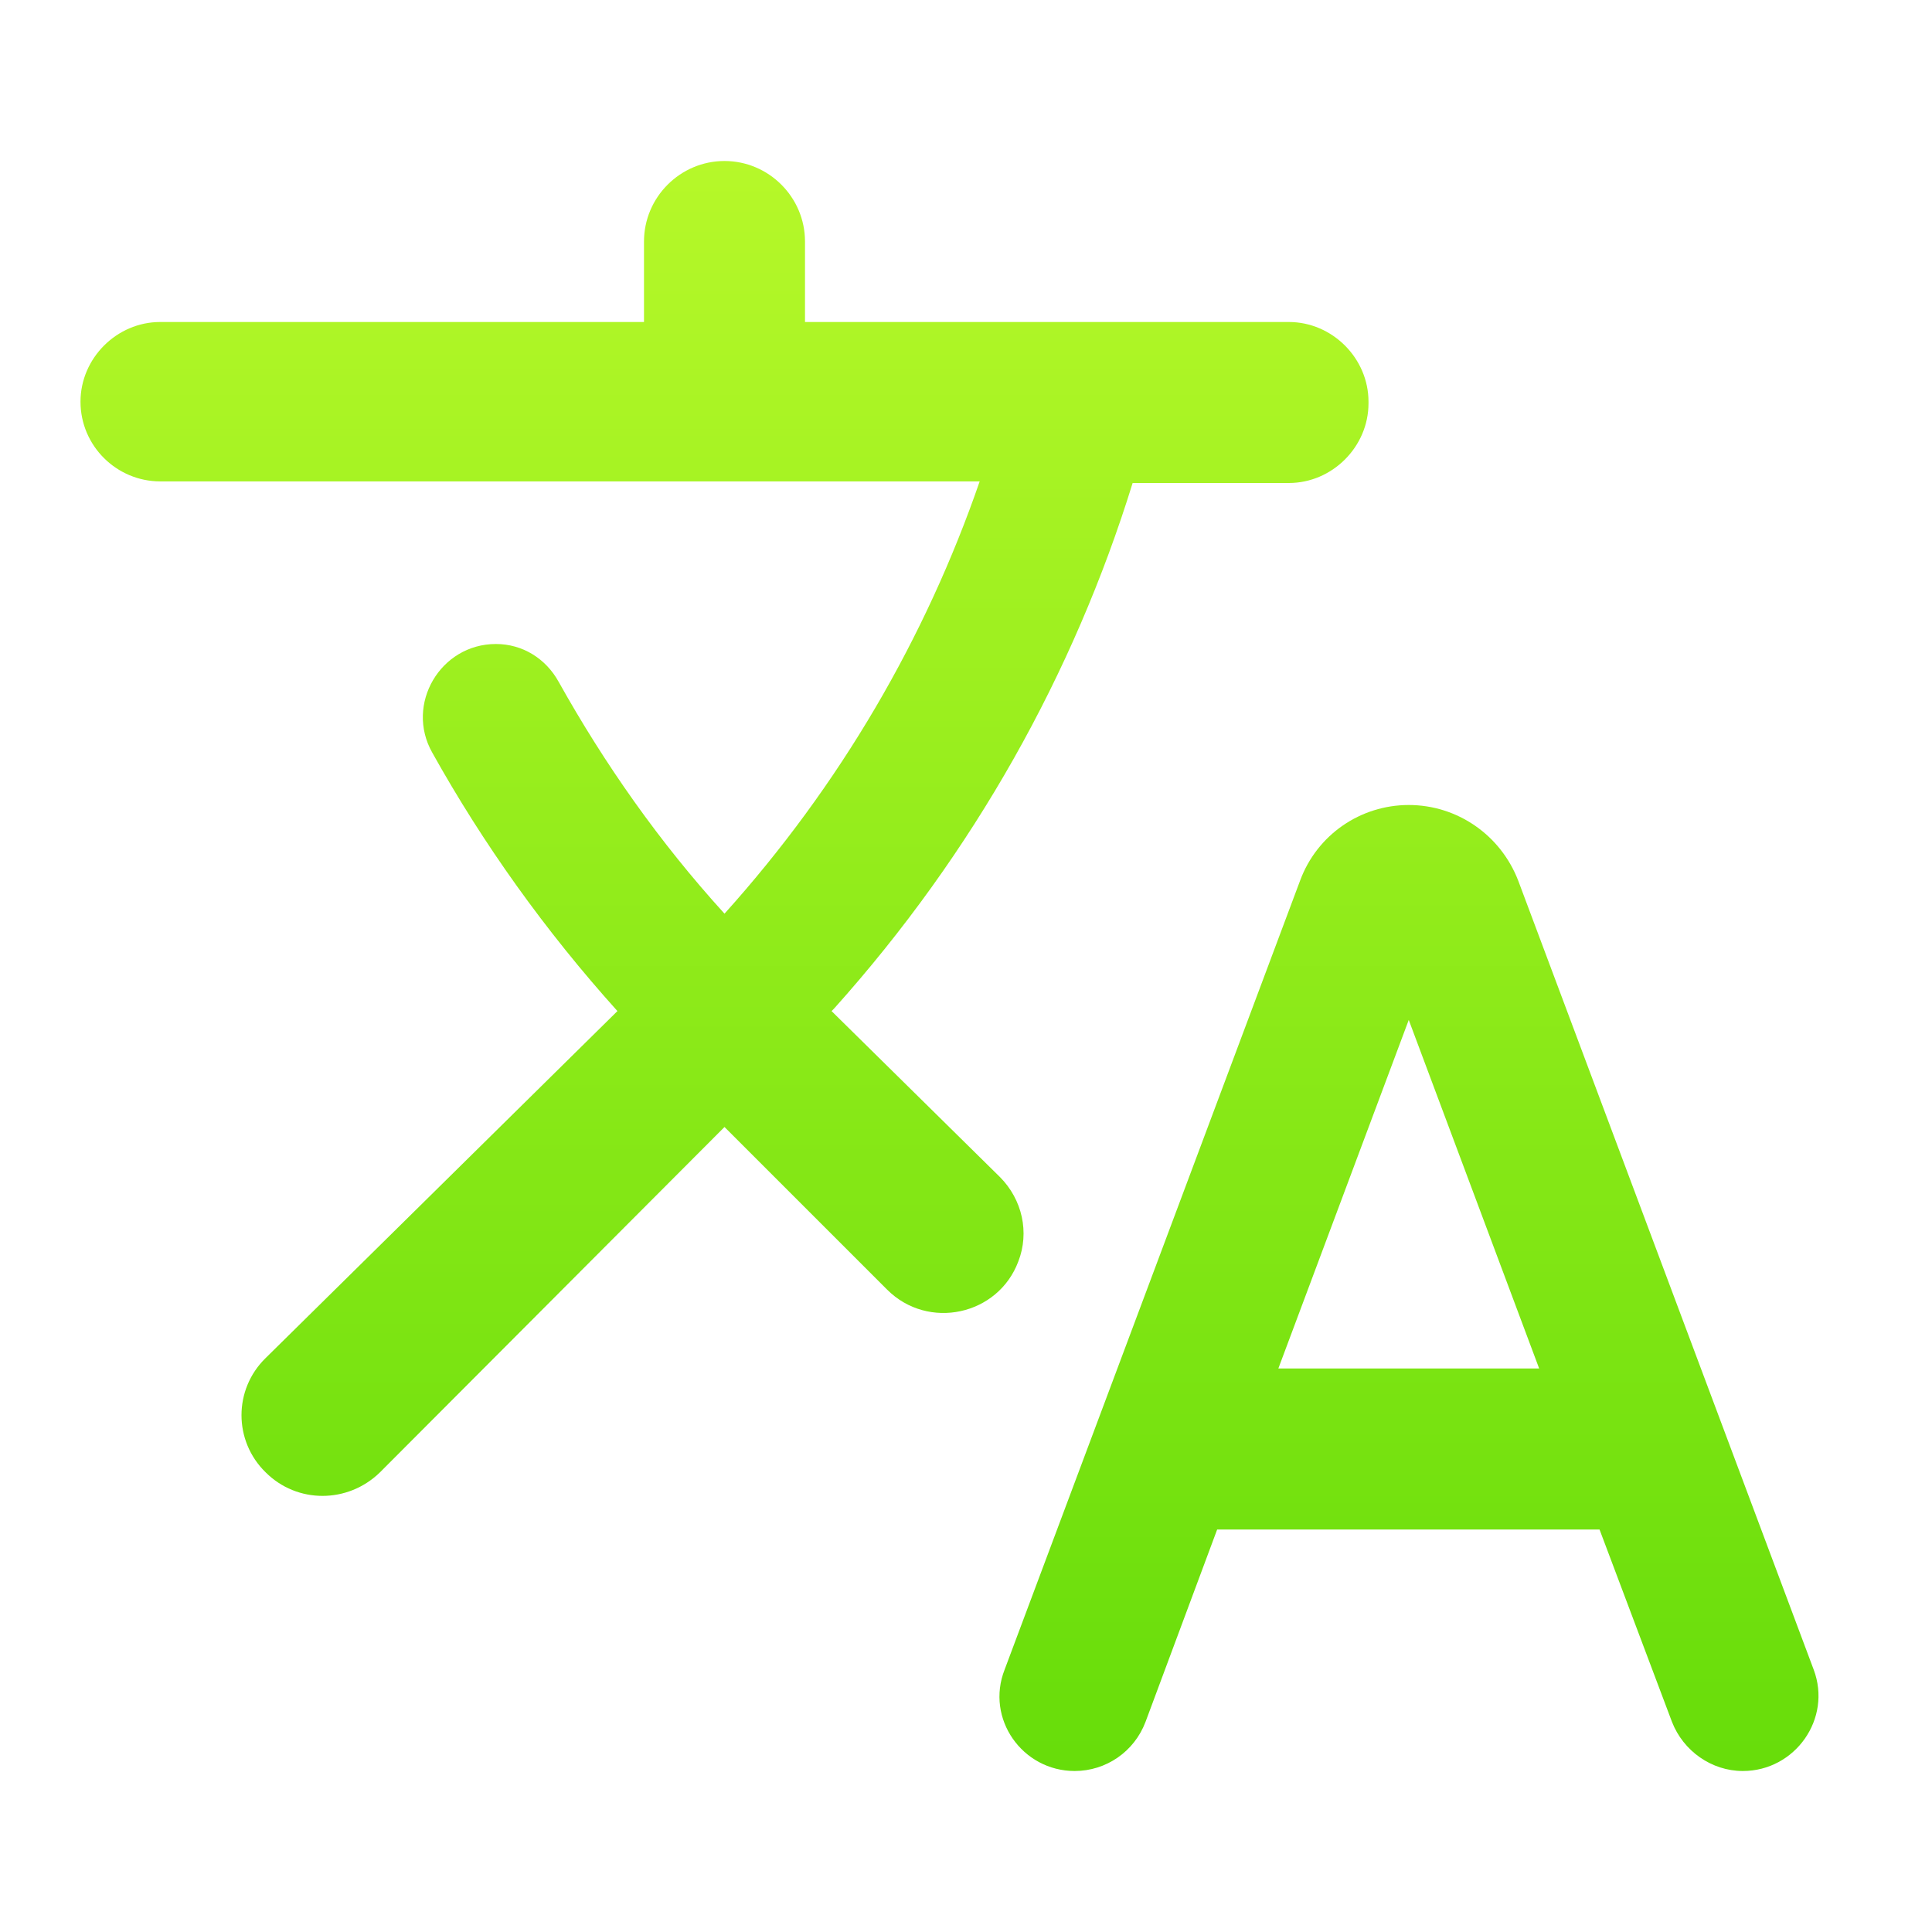
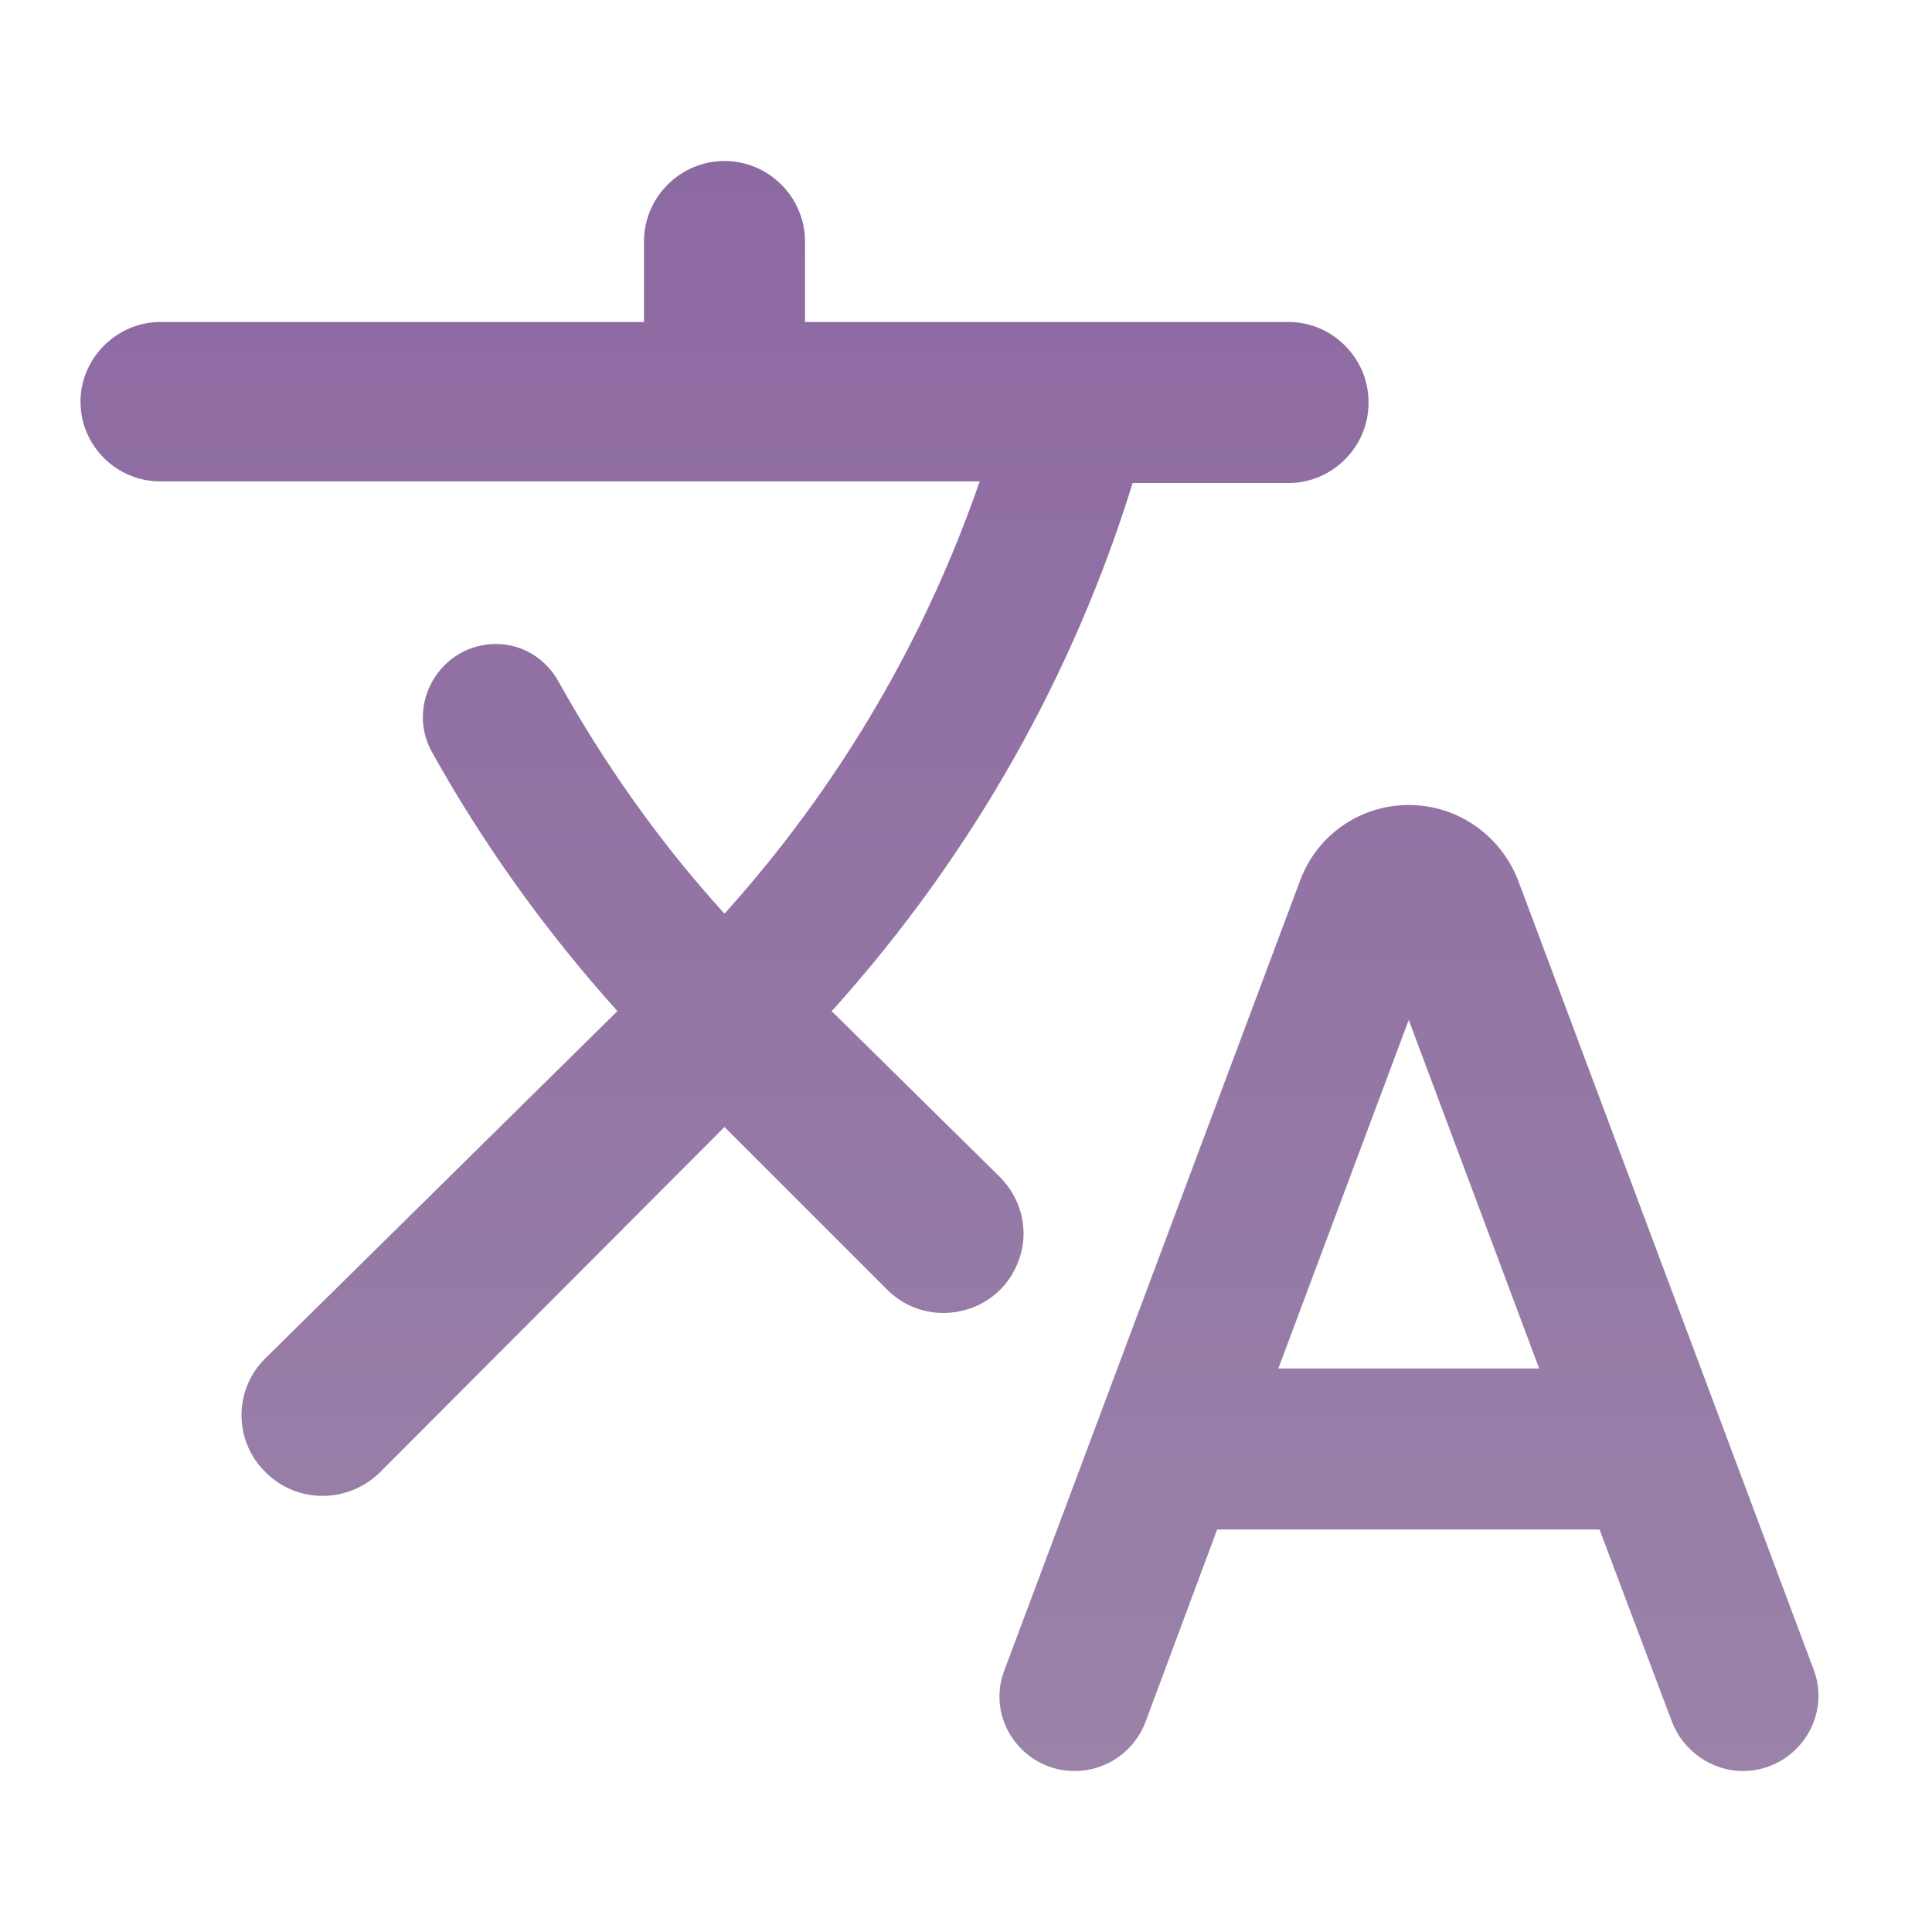
<svg xmlns="http://www.w3.org/2000/svg" width="24" height="24" viewBox="0 0 24 24" fill="none">
  <path d="M12.65 15.67C12.79 15.31 12.7 14.9 12.42 14.62L10.33 12.56L10.36 12.53C12.1 10.59 13.34 8.36 14.07 6H16.01C16.55 6 17 5.55 17 5.01V4.99C17 4.45 16.55 4 16.01 4H10V3C10 2.45 9.55 2 9 2C8.45 2 8 2.45 8 3V4H1.99C1.45 4 1 4.45 1 4.99C1 5.54 1.45 5.98 1.99 5.98H12.17C11.5 7.92 10.44 9.75 9 11.35C8.19 10.46 7.51 9.49 6.94 8.47C6.78 8.18 6.49 8 6.16 8C5.47 8 5.03 8.75 5.37 9.35C6 10.48 6.77 11.56 7.67 12.56L3.3 16.87C2.9 17.26 2.9 17.9 3.3 18.29C3.69 18.68 4.32 18.68 4.72 18.29L9 14L11.02 16.02C11.53 16.53 12.4 16.34 12.65 15.67V15.67ZM17.5 10C16.9 10 16.36 10.37 16.15 10.94L12.48 20.74C12.24 21.35 12.7 22 13.35 22C13.74 22 14.09 21.76 14.23 21.39L15.12 19H19.87L20.77 21.39C20.91 21.75 21.26 22 21.65 22C22.3 22 22.76 21.35 22.53 20.74L18.86 10.94C18.64 10.37 18.1 10 17.5 10V10ZM15.88 17L17.5 12.67L19.12 17H15.88V17Z" fill="url(#paint0_linear)" />
  <defs>
    <linearGradient id="paint0_linear" x1="11.795" y1="2" x2="11.795" y2="22" gradientUnits="userSpaceOnUse">
-       <stop stop-color="#B6F829" />
-       <stop offset="1" stop-color="#67DD0A" />
+       <stop stop-color="#8D69A2" />
+       <stop offset="1" stop-color="#9a82a8" />
    </linearGradient>
  </defs>
</svg>
